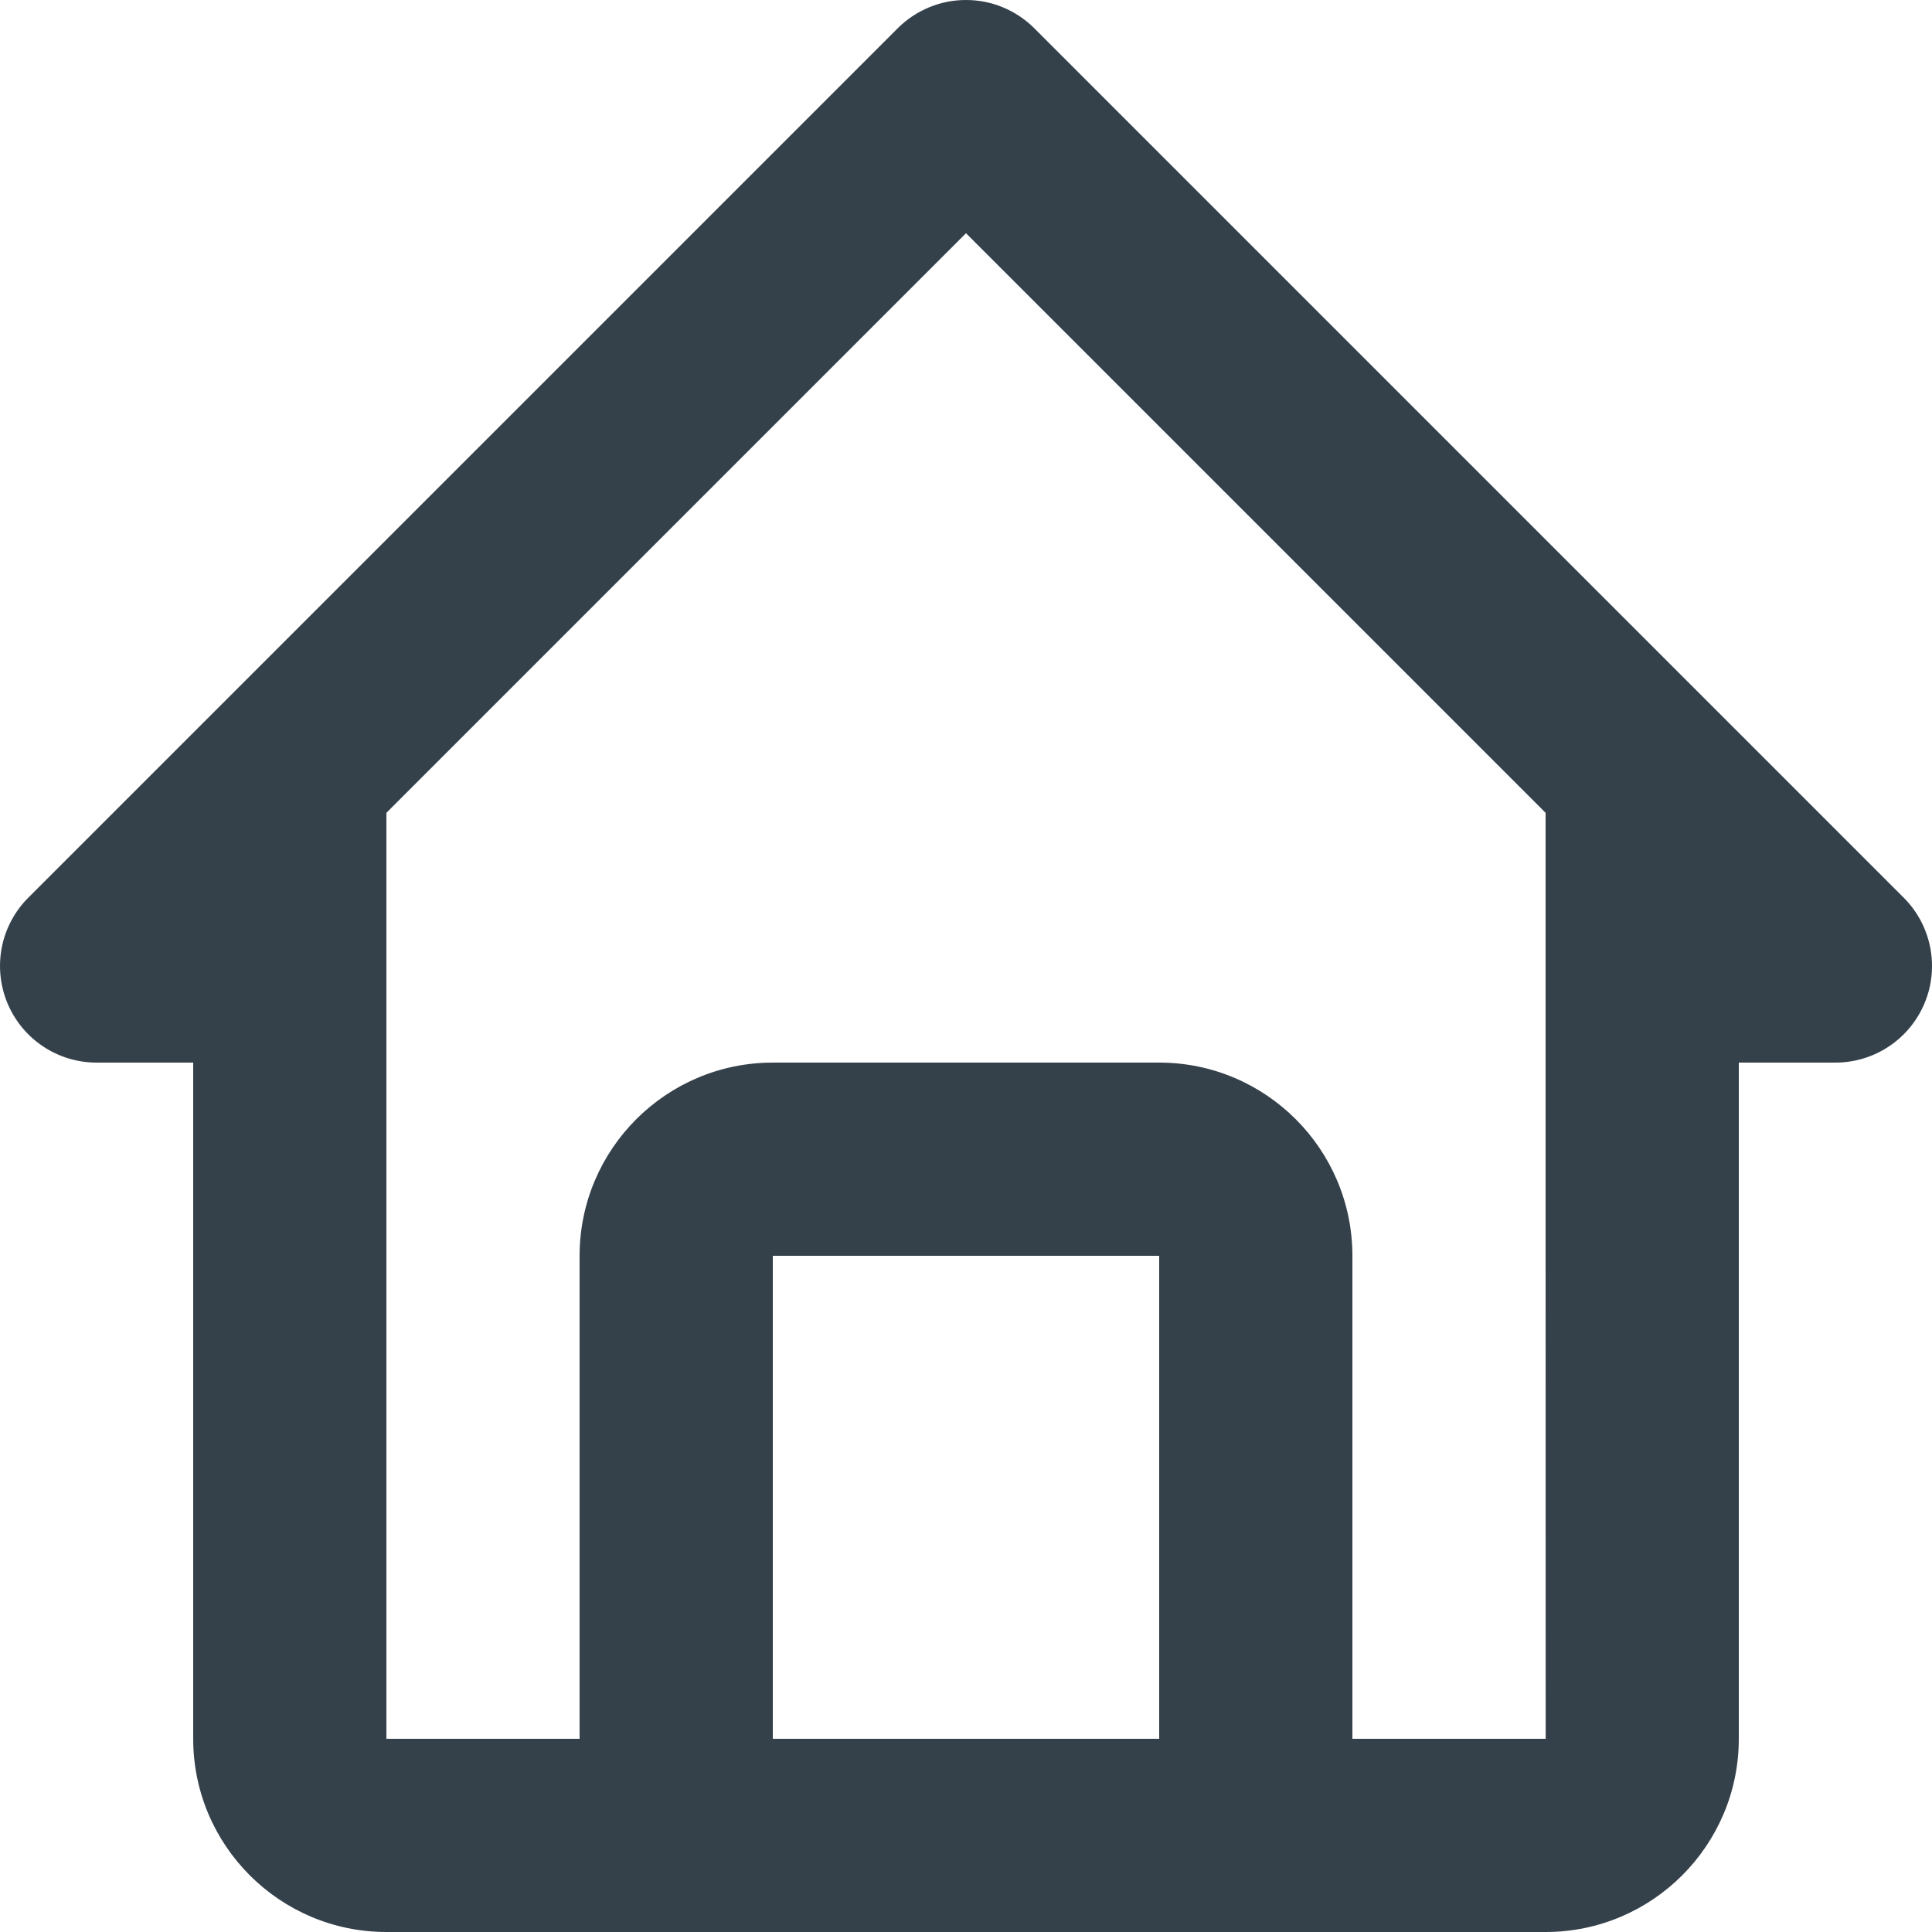
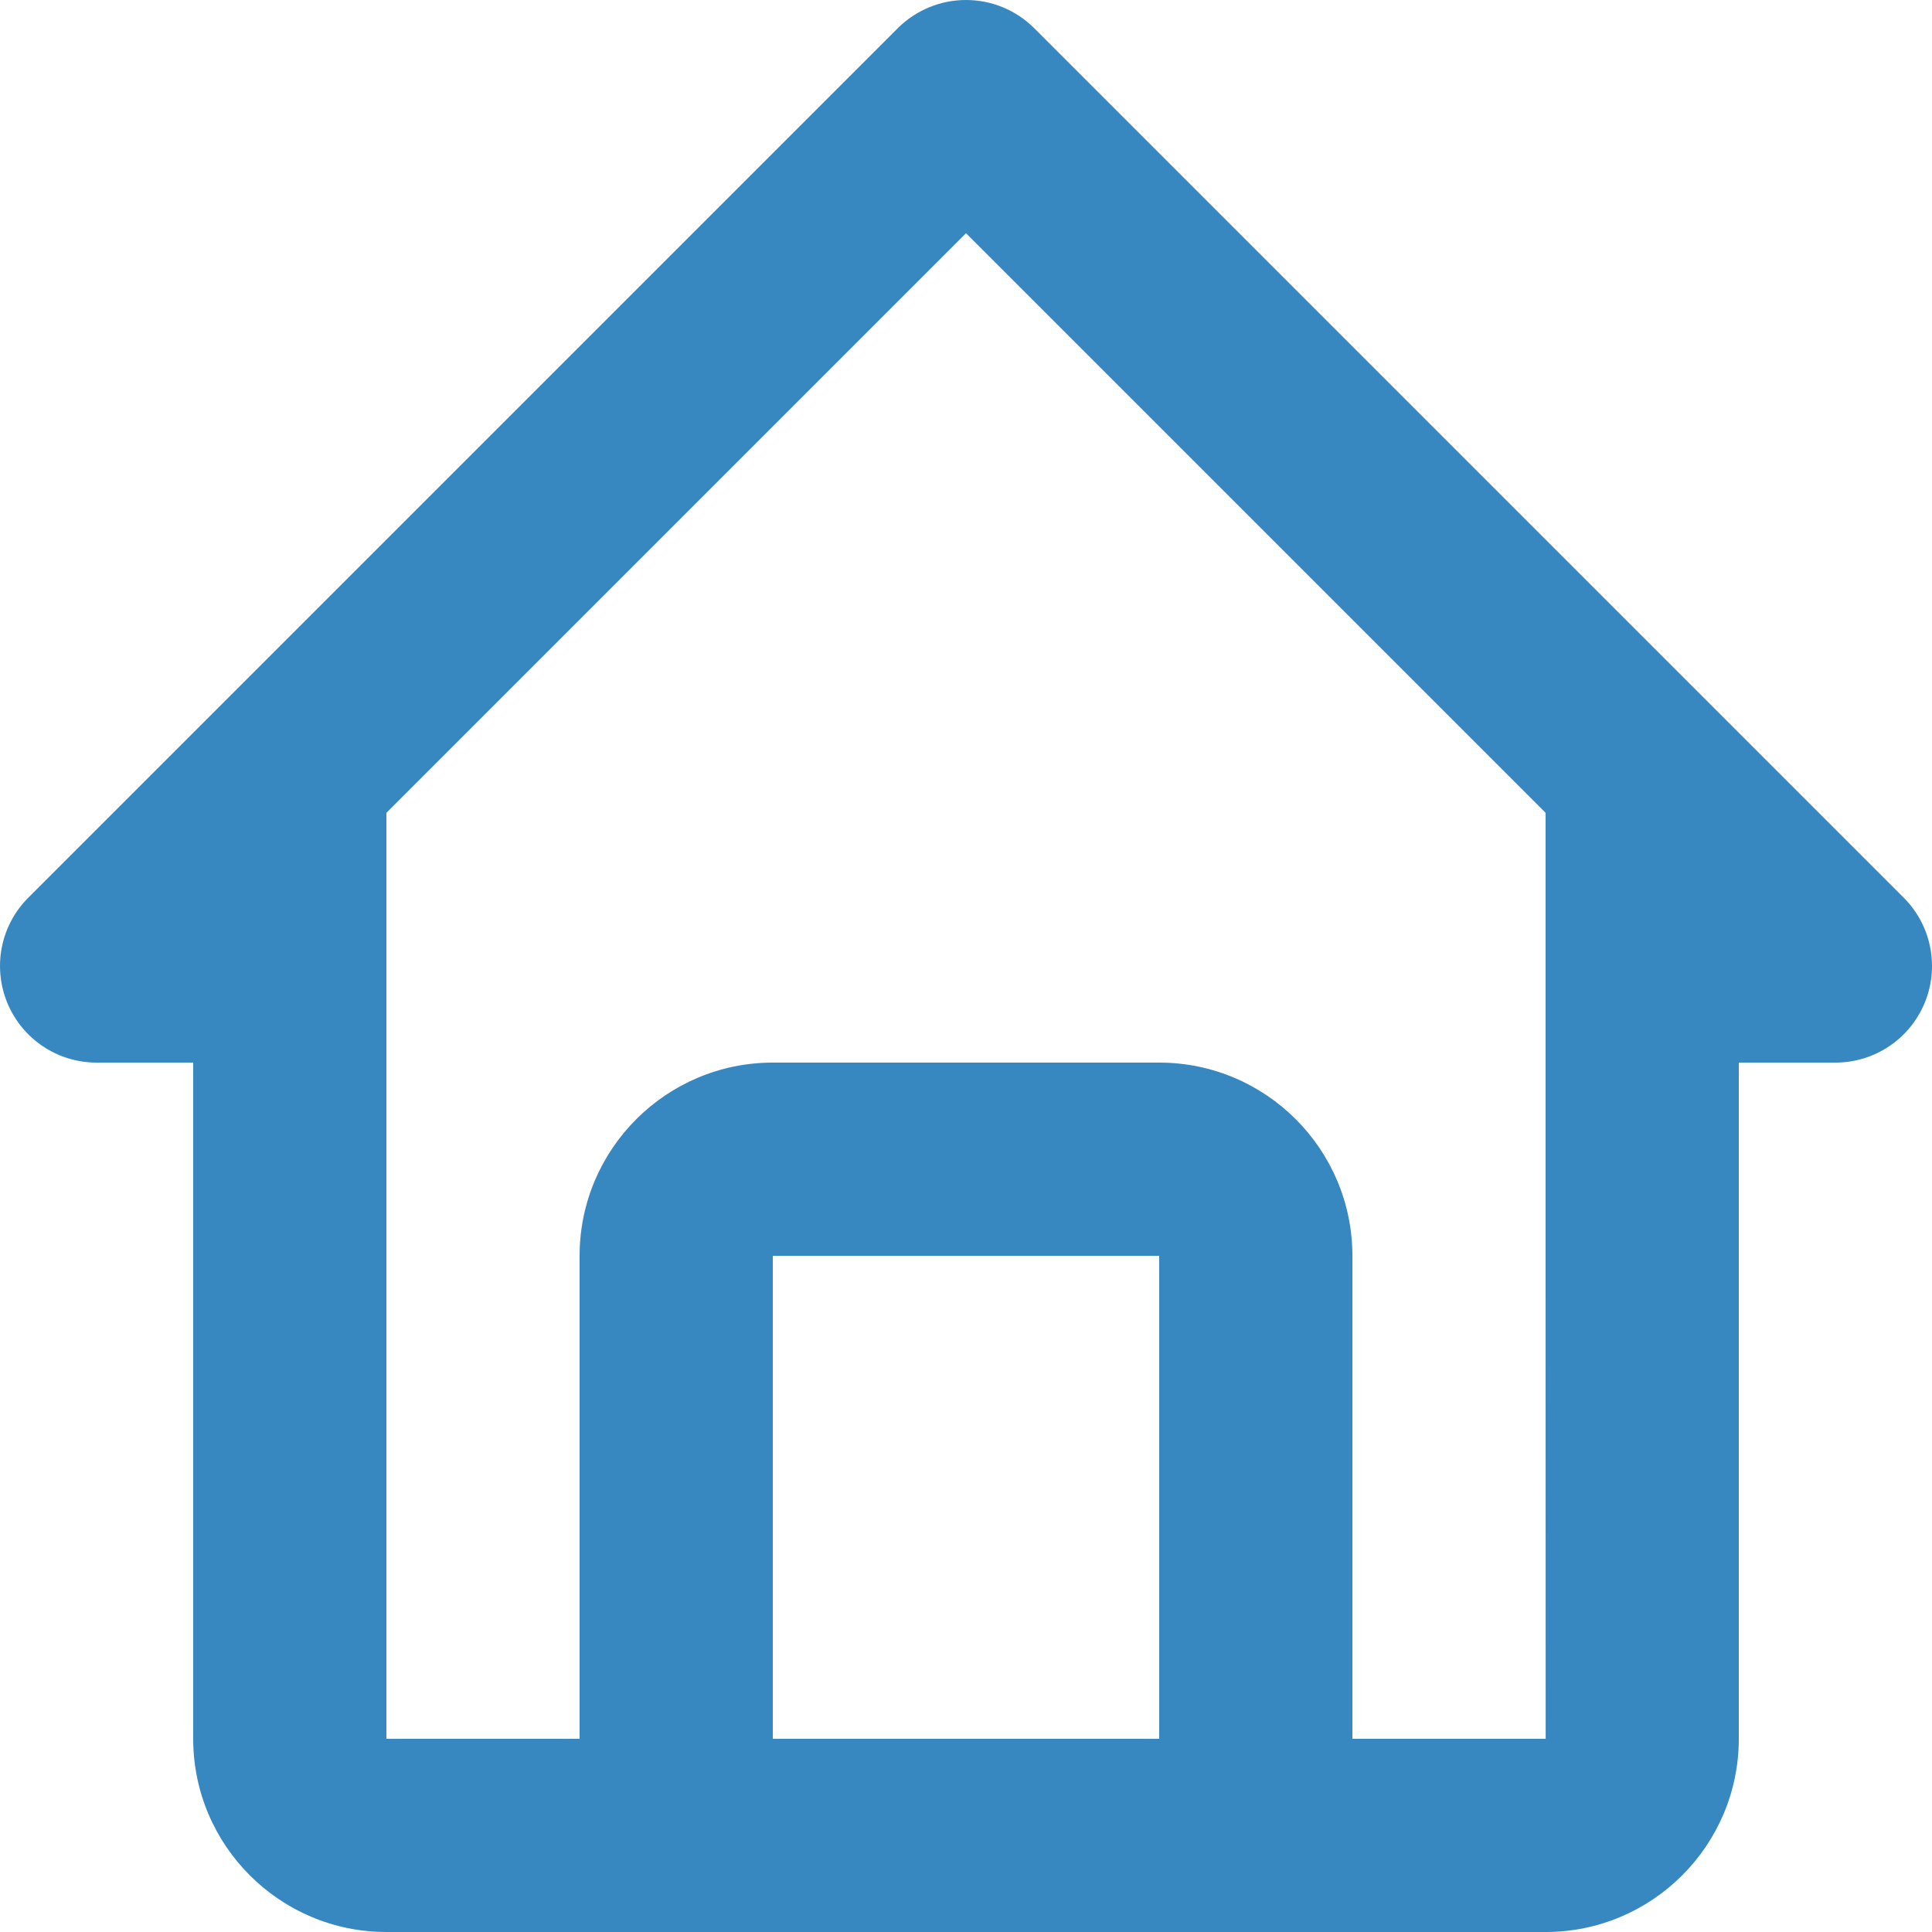
<svg xmlns="http://www.w3.org/2000/svg" width="25px" height="25px" viewBox="0 0 25 25" fill="none">
-   <path d="M1.25 13.75H2.5V22.5C2.5 23.879 3.621 25 5 25H20C21.379 25 22.5 23.879 22.5 22.5V13.75H23.75C23.997 13.75 24.239 13.677 24.445 13.539C24.65 13.402 24.81 13.207 24.905 12.978C25 12.75 25.024 12.499 24.976 12.256C24.928 12.014 24.809 11.791 24.634 11.616L13.384 0.366C13.268 0.25 13.13 0.158 12.978 0.095C12.827 0.032 12.664 0 12.5 0C12.336 0 12.173 0.032 12.022 0.095C11.87 0.158 11.732 0.25 11.616 0.366L0.366 11.616C0.191 11.791 0.072 12.014 0.024 12.256C-0.024 12.499 0.001 12.75 0.095 12.978C0.19 13.207 0.35 13.402 0.555 13.539C0.761 13.677 1.003 13.75 1.25 13.75ZM10 22.5V16.25H15V22.5H10ZM12.5 3.018L20 10.518V16.25L20.001 22.5H17.5V16.25C17.5 14.871 16.379 13.75 15 13.75H10C8.621 13.75 7.5 14.871 7.5 16.25V22.5H5V10.518L12.5 3.018Z" fill="#34404A" />
+   <path d="M1.25 13.75H2.5V22.5C2.5 23.879 3.621 25 5 25H20C21.379 25 22.5 23.879 22.5 22.5V13.75H23.75C23.997 13.75 24.239 13.677 24.445 13.539C24.65 13.402 24.81 13.207 24.905 12.978C25 12.75 25.024 12.499 24.976 12.256C24.928 12.014 24.809 11.791 24.634 11.616L13.384 0.366C13.268 0.25 13.13 0.158 12.978 0.095C12.827 0.032 12.664 0 12.5 0C12.336 0 12.173 0.032 12.022 0.095C11.87 0.158 11.732 0.25 11.616 0.366L0.366 11.616C0.191 11.791 0.072 12.014 0.024 12.256C-0.024 12.499 0.001 12.75 0.095 12.978C0.19 13.207 0.35 13.402 0.555 13.539C0.761 13.677 1.003 13.75 1.25 13.75ZM10 22.5V16.25H15V22.5H10ZM12.5 3.018L20 10.518V16.25L20.001 22.5H17.5V16.25C17.5 14.871 16.379 13.75 15 13.75H10C8.621 13.75 7.5 14.871 7.5 16.25V22.5H5V10.518L12.5 3.018Z" fill="#3787C0" />
</svg>
